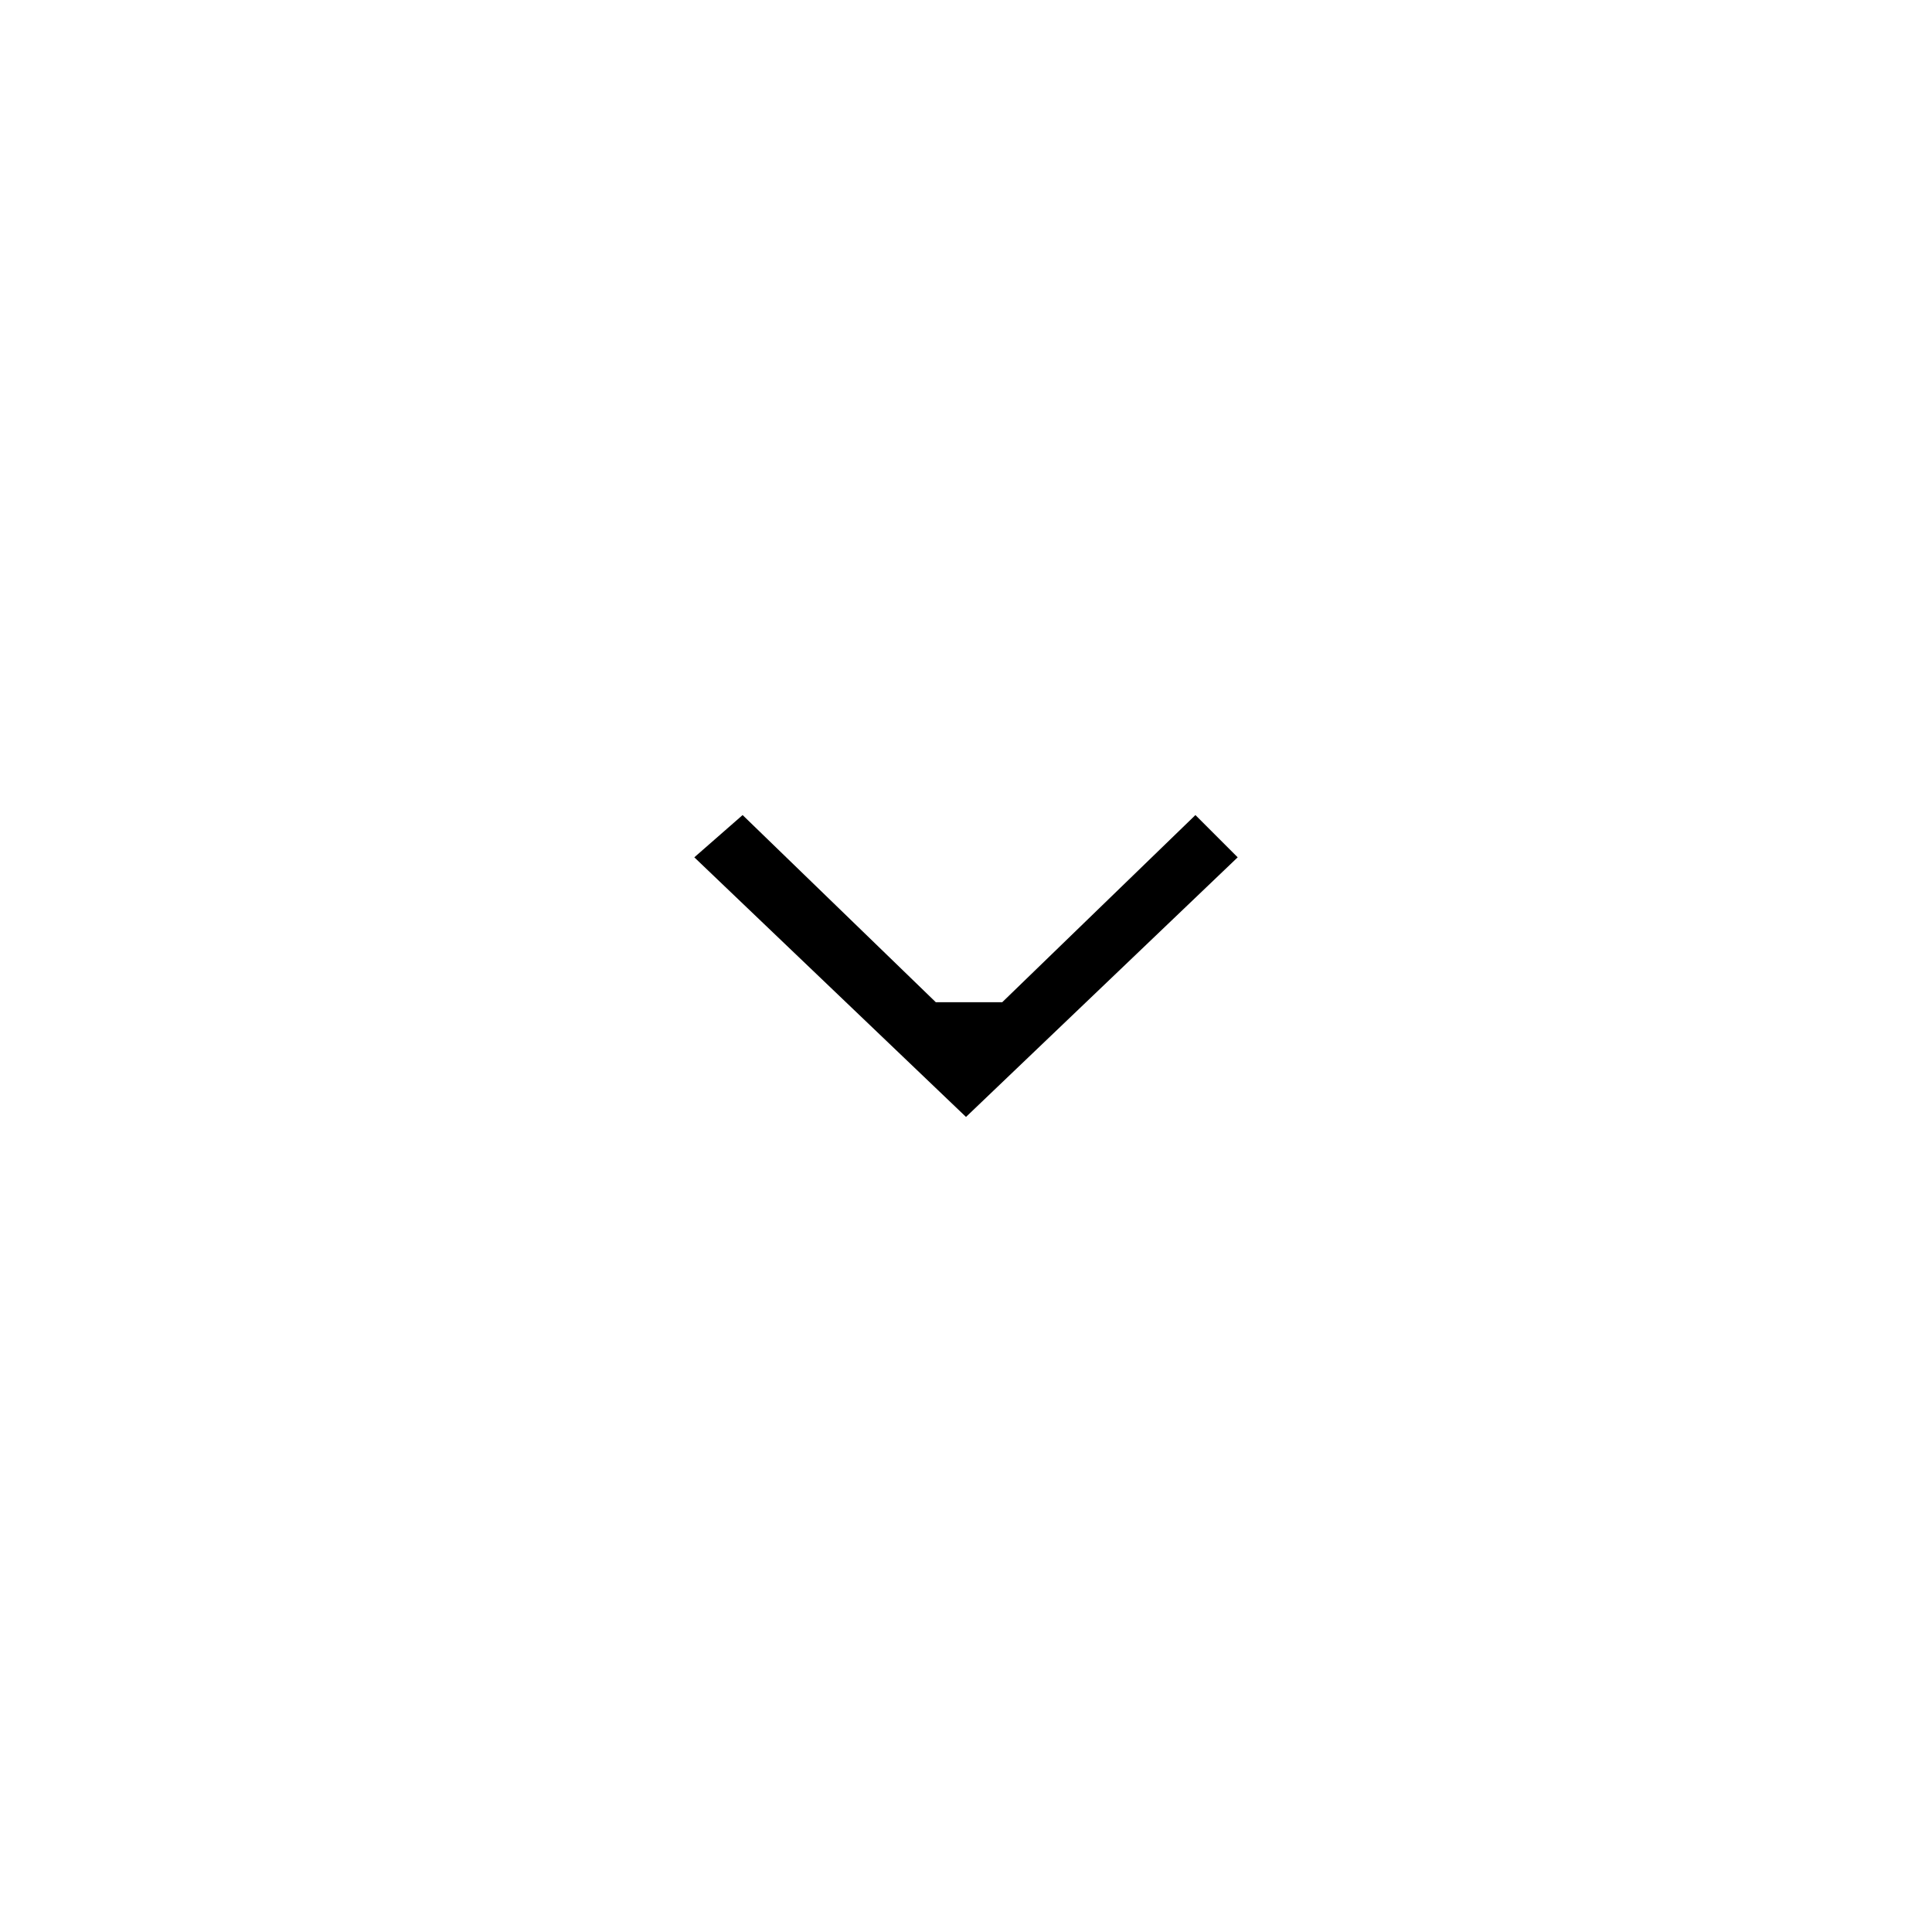
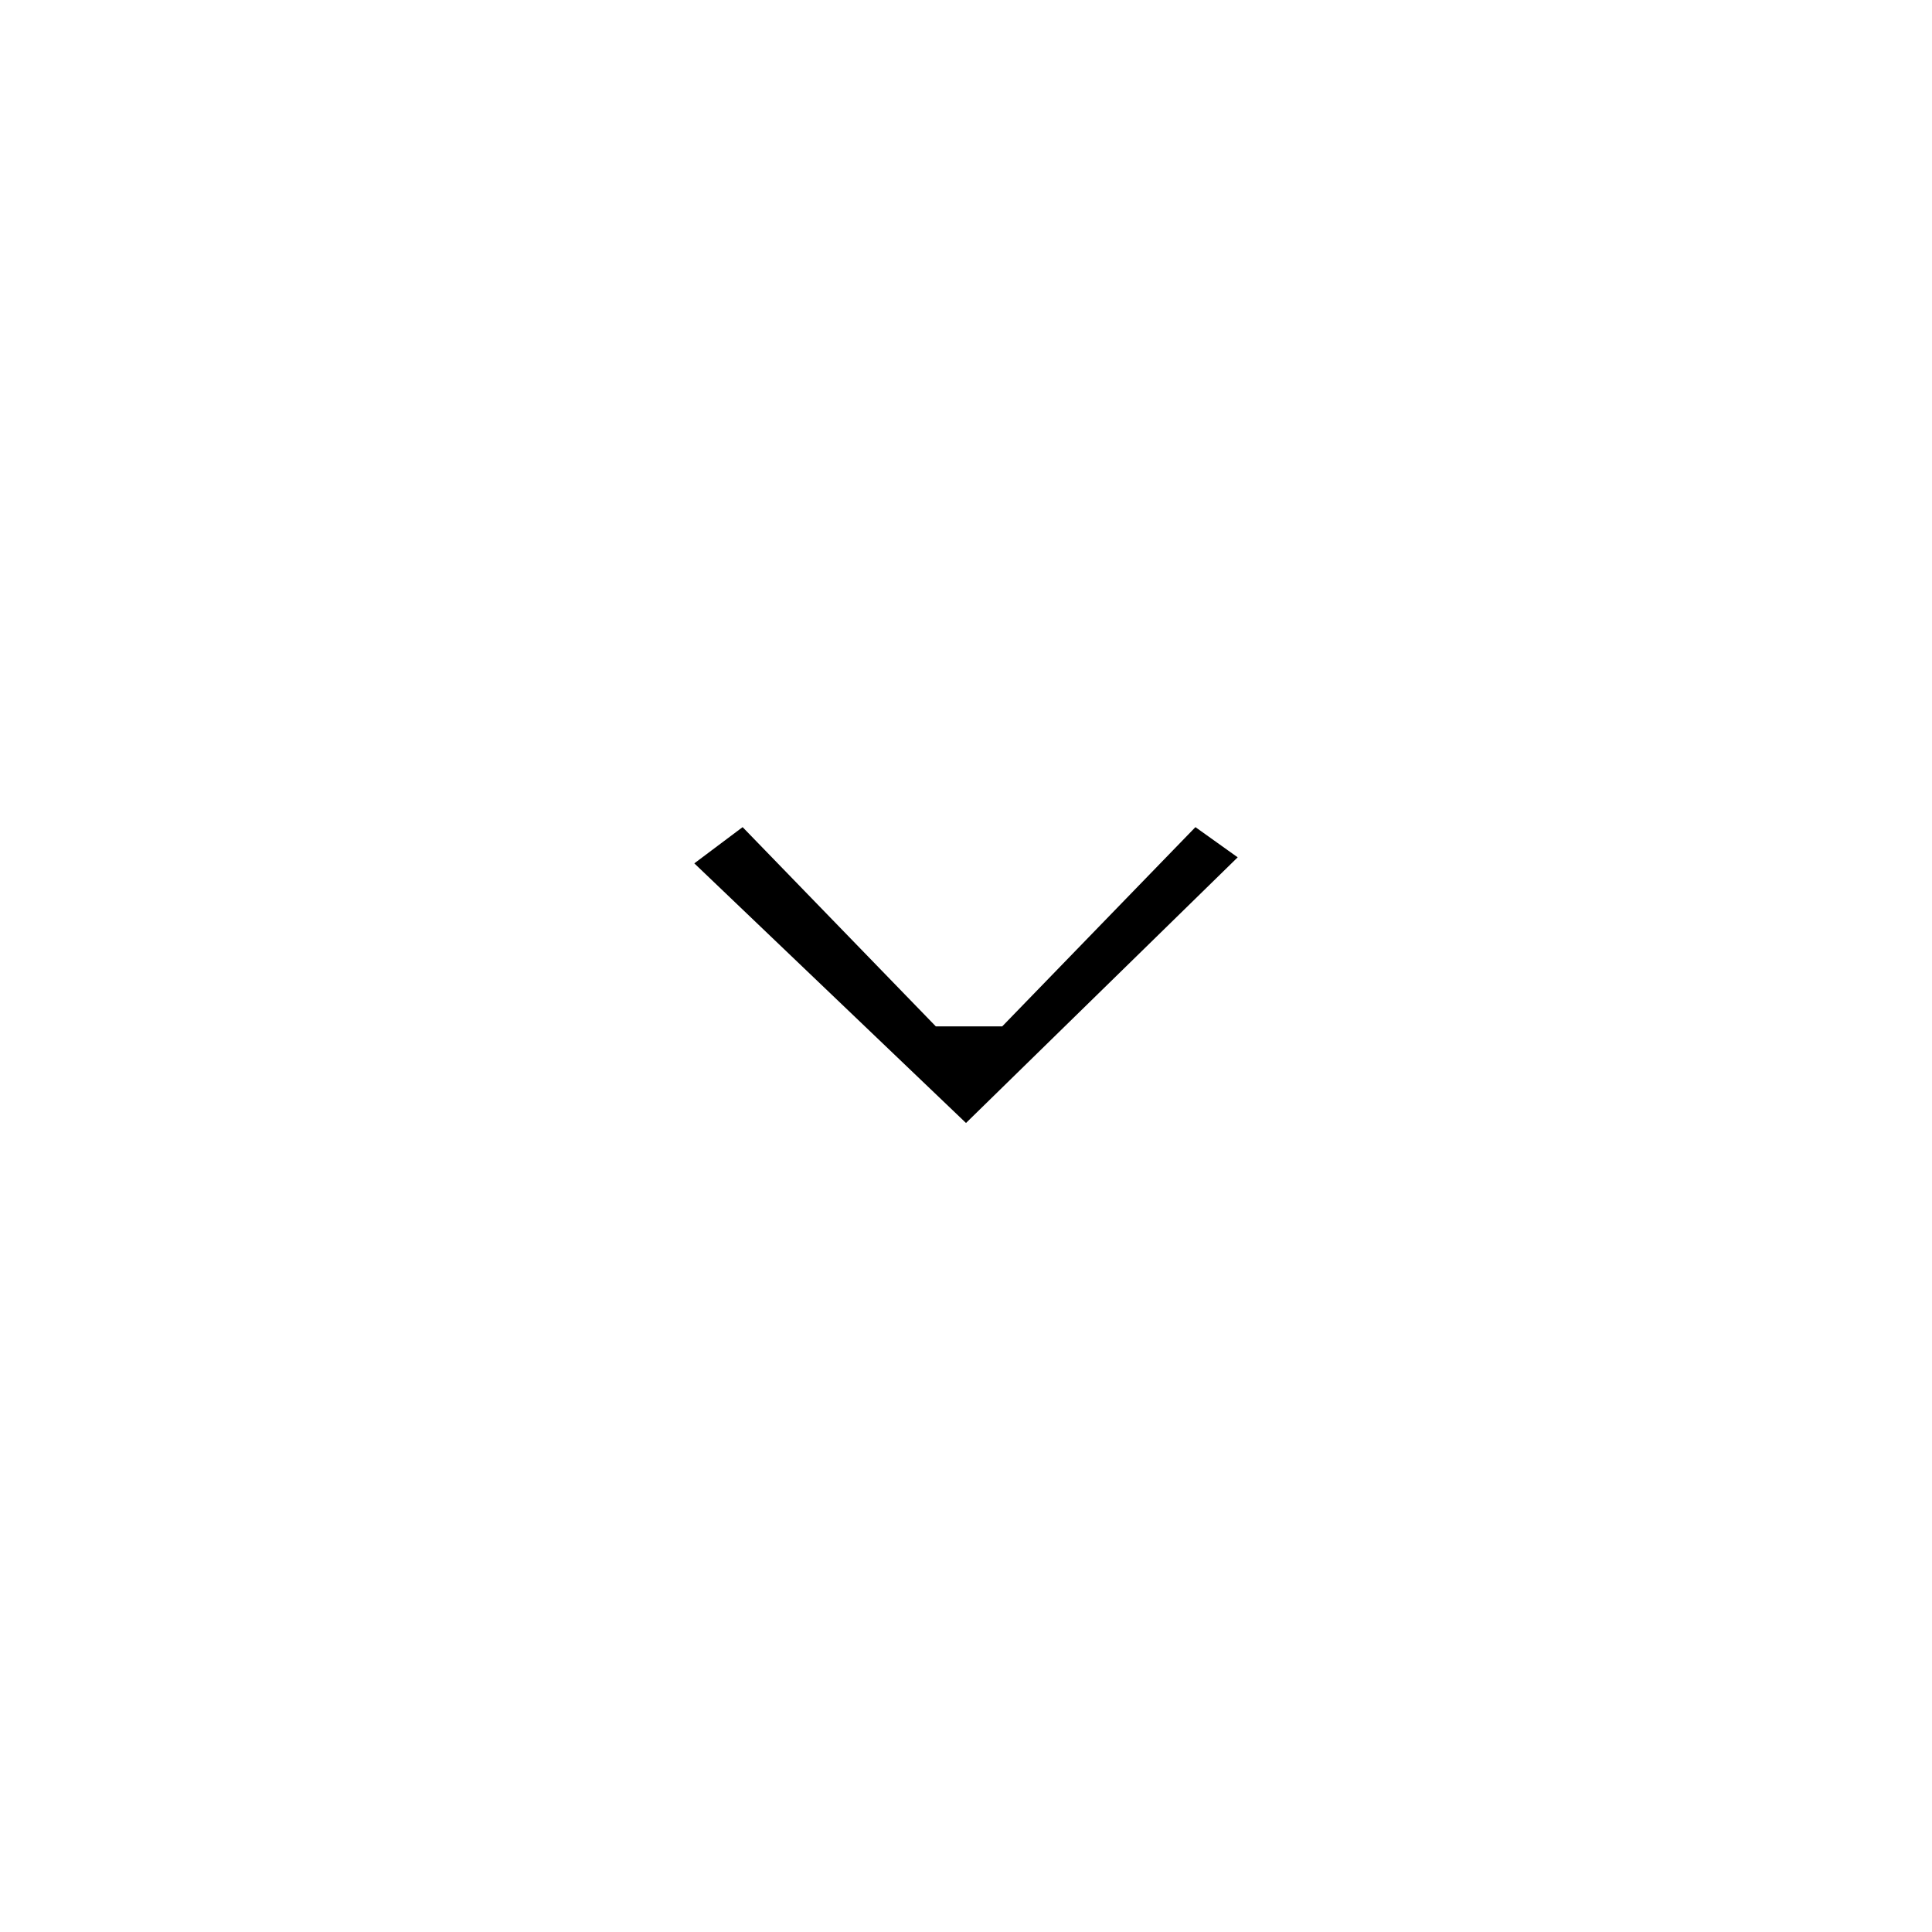
<svg xmlns="http://www.w3.org/2000/svg" version="1.1" x="0px" y="0px" viewBox="1500 23.3 32 32" enable-background="new 1500 23.3 32 32" xml:space="preserve">
  <g id="Layer_2">
</g>
  <g id="Layer_1">
-     <path fill-rule="evenodd" clip-rule="evenodd" d="M1515.5,39.9l-3.2-3.1l-0.8,0.7l4.5,4.3l4.5-4.3l-0.7-0.7l-3.2,3.1H1515.5z" />
+     <path fill-rule="evenodd" clip-rule="evenodd" d="M1515.5,40.3l-3.2-3.3l-0.8,0.6l4.5,4.3l4.5-4.4l-0.7-0.5l-3.2,3.3H1515.5z" />
  </g>
+   <g id="Layer_4">
+ </g>
</svg>
